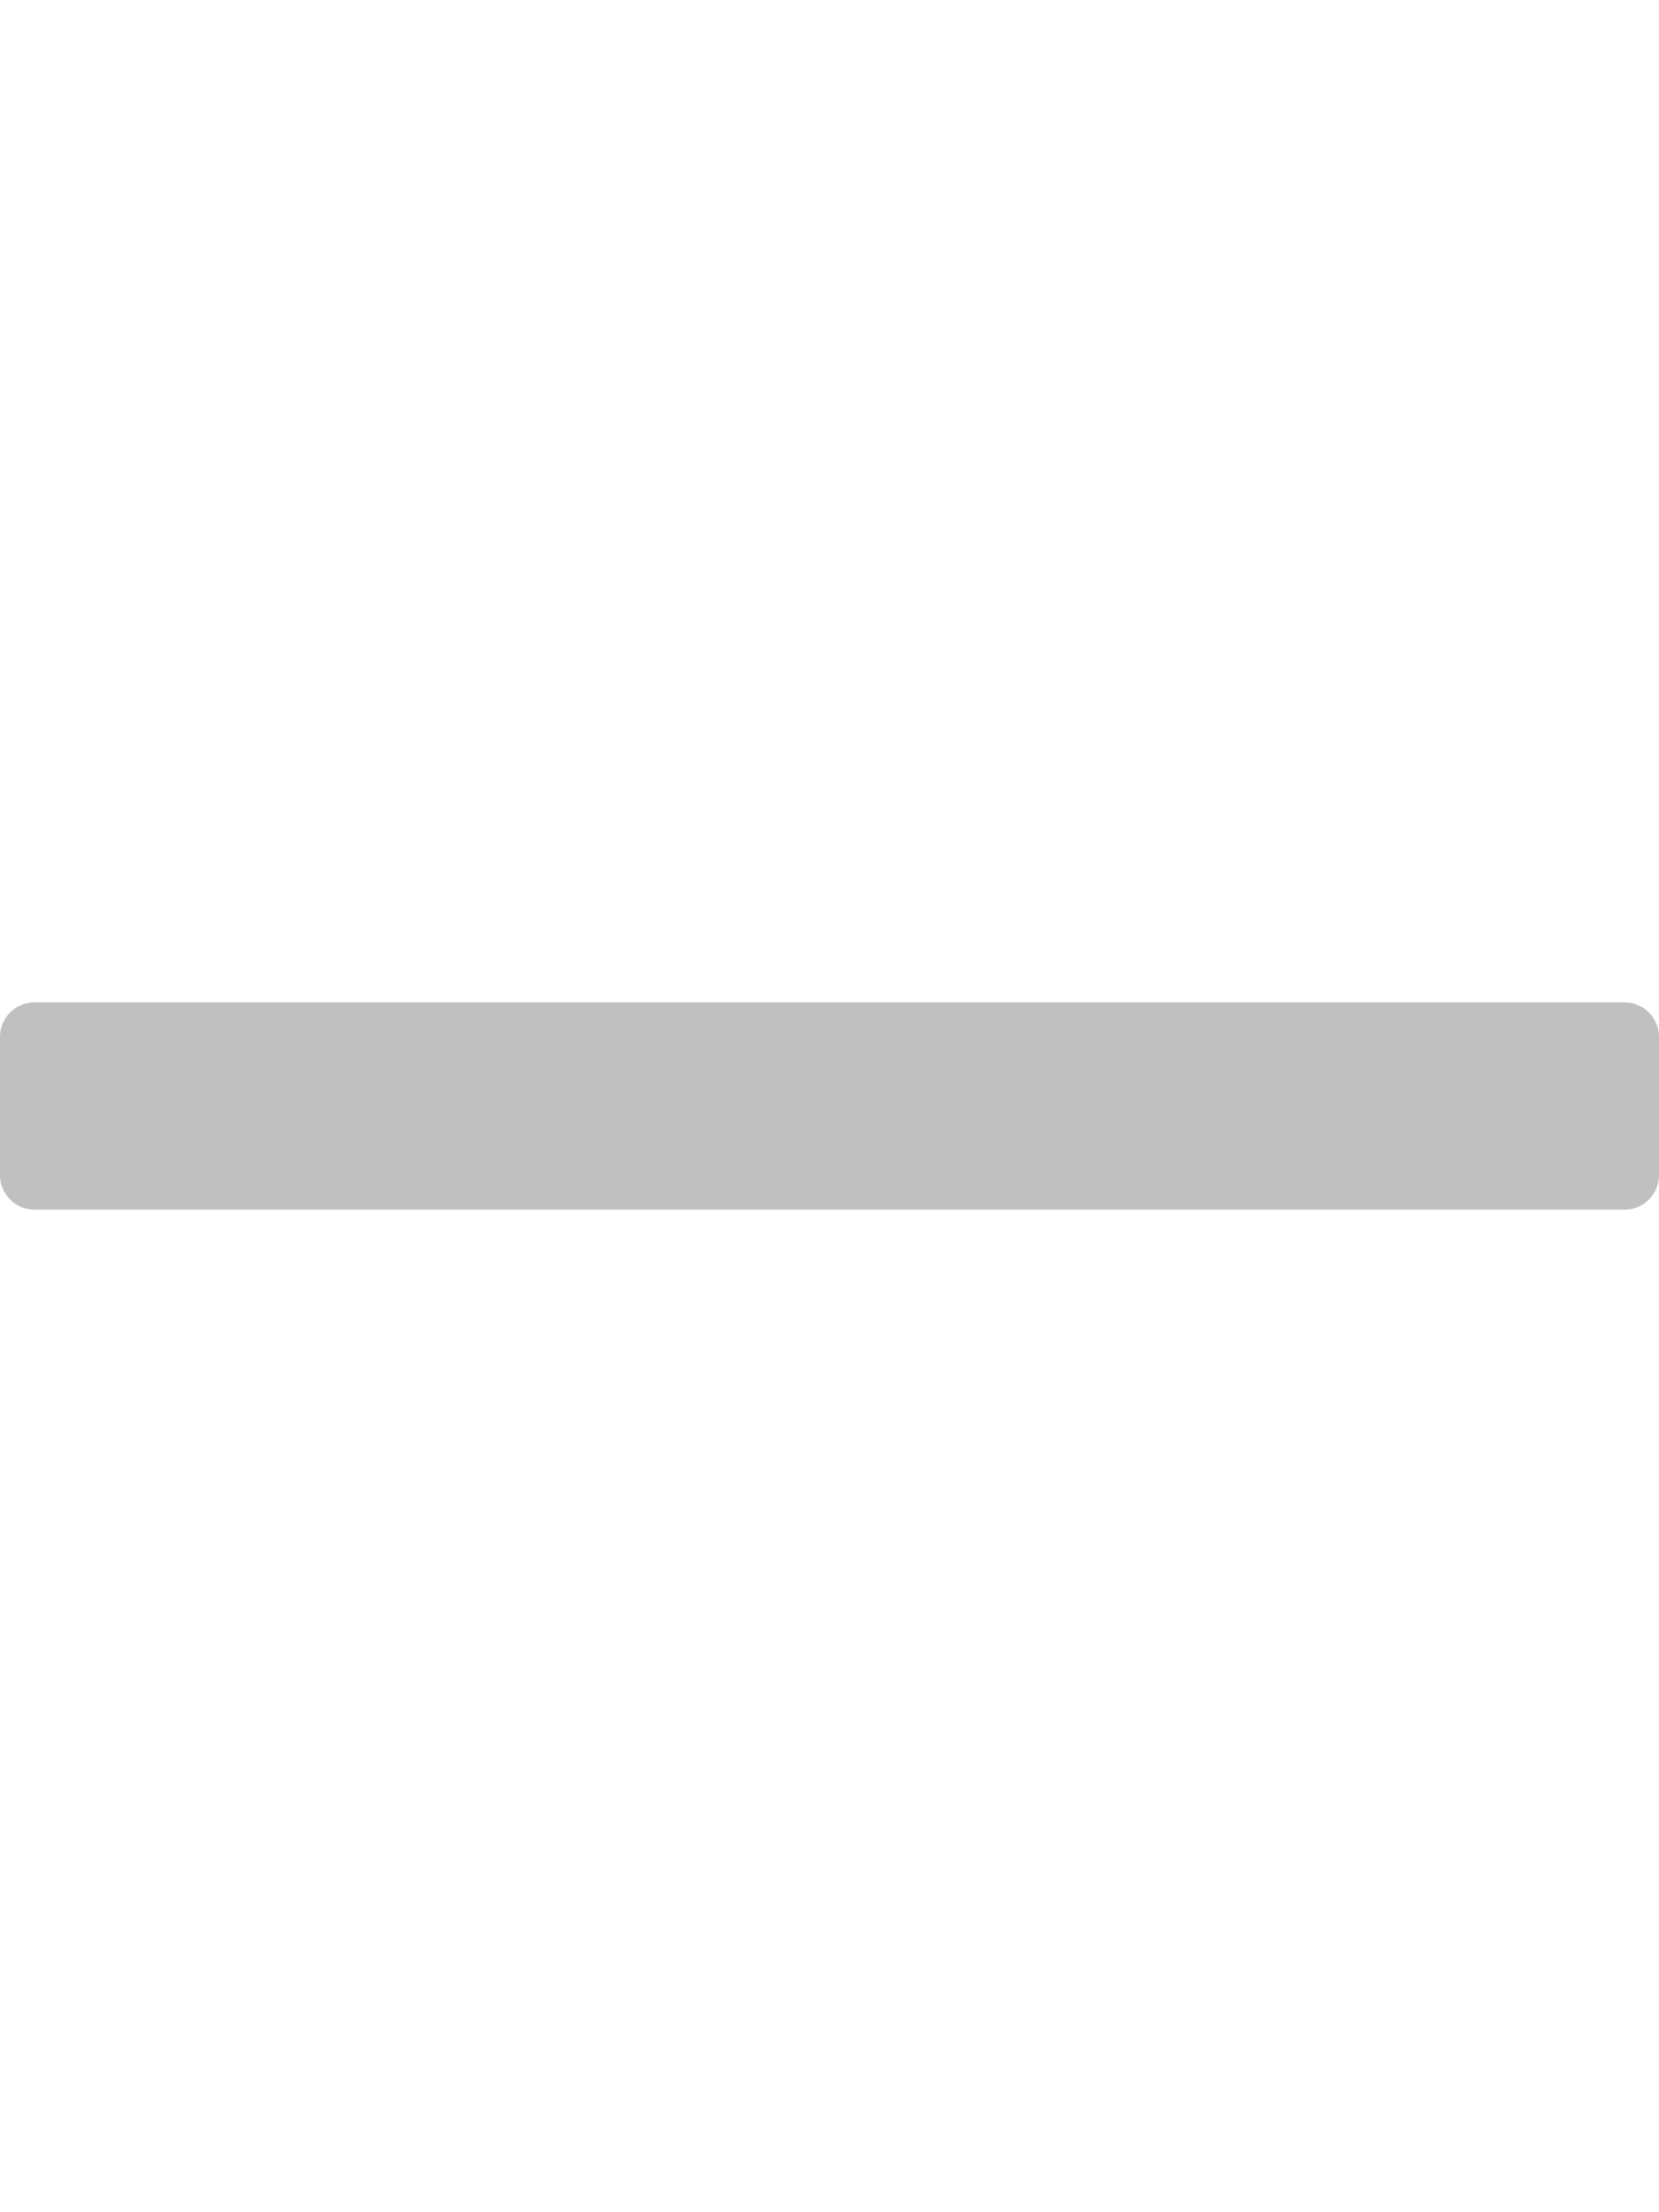
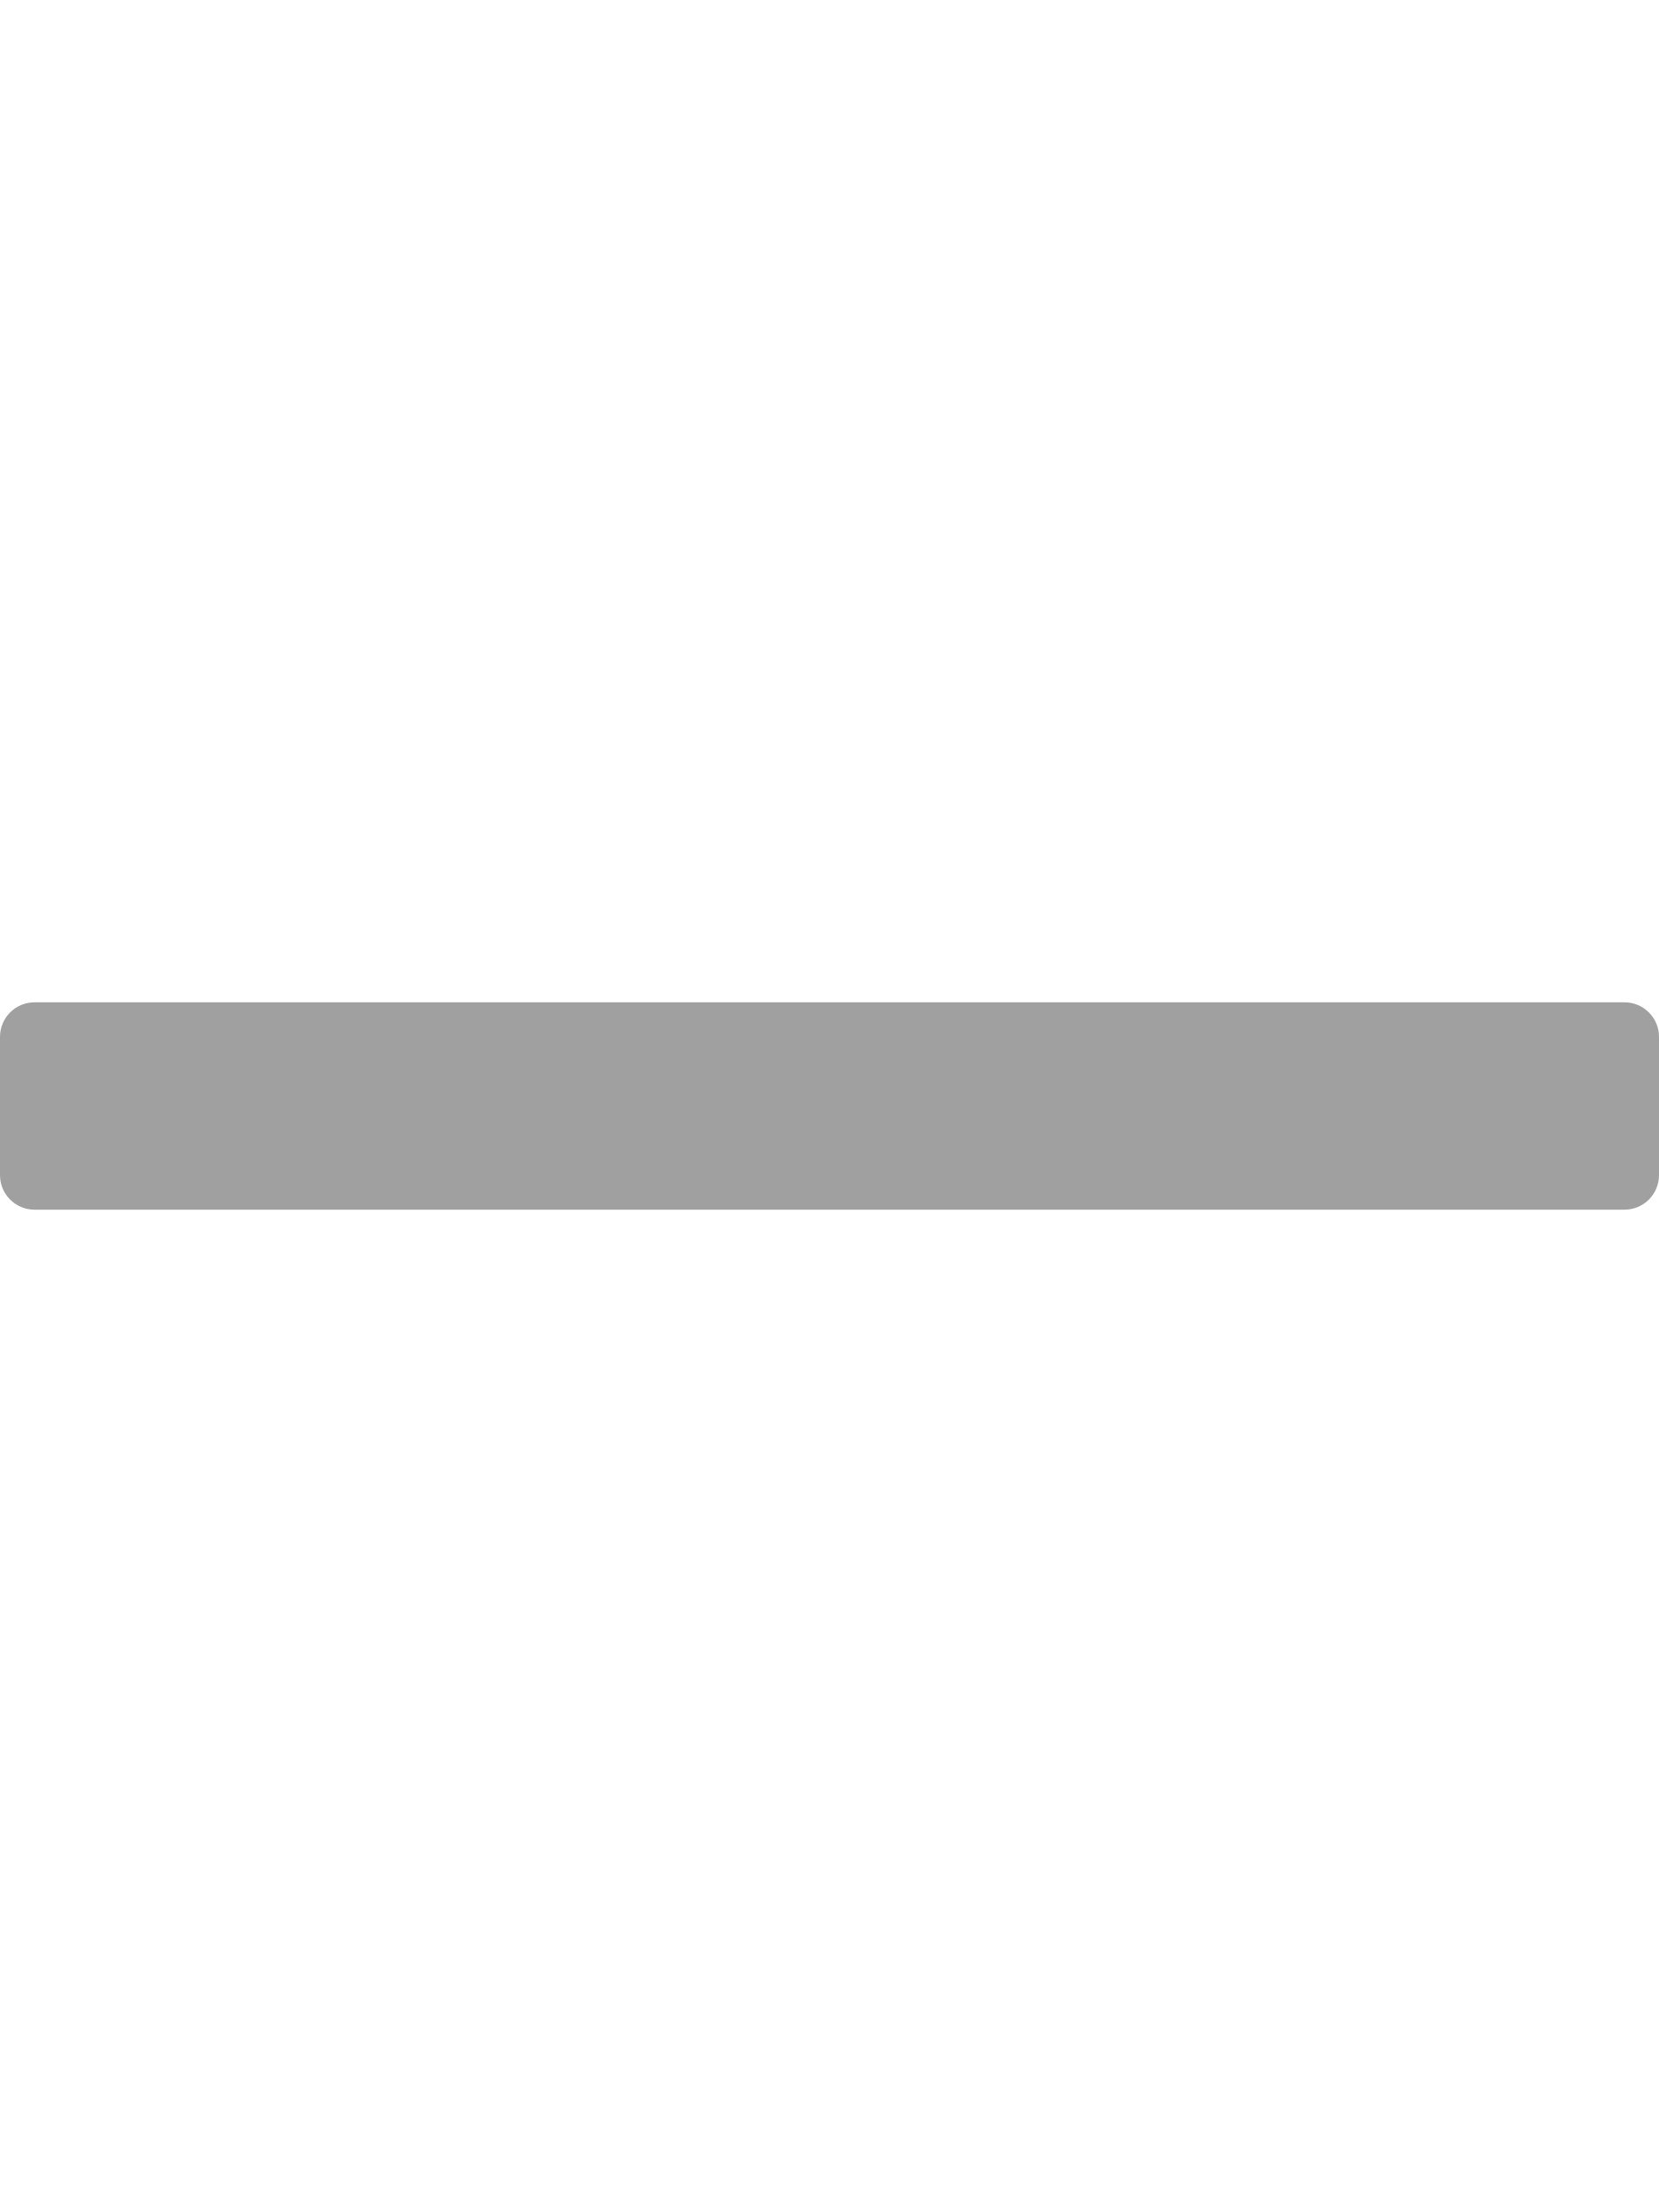
<svg xmlns="http://www.w3.org/2000/svg" aria-hidden="true" data-prefix="fal" data-icon="minus" role="img" viewBox="0 0 384 512" class="svg-inline--fa fa-minus fa-w-12 fa-7x">
-   <path fill="#c0c0c0" d="M376 232H8c-4.42 0-8 3.58-8 8v32c0 4.42 3.58 8 8 8h368c4.42 0 8-3.58 8-8v-32c0-4.42-3.58-8-8-8z" class="" />
+   <path fill="#A0A0A0" d="M376 232H8c-4.42 0-8 3.58-8 8v32c0 4.42 3.58 8 8 8h368c4.42 0 8-3.58 8-8v-32c0-4.42-3.58-8-8-8z" class="" />
</svg>
